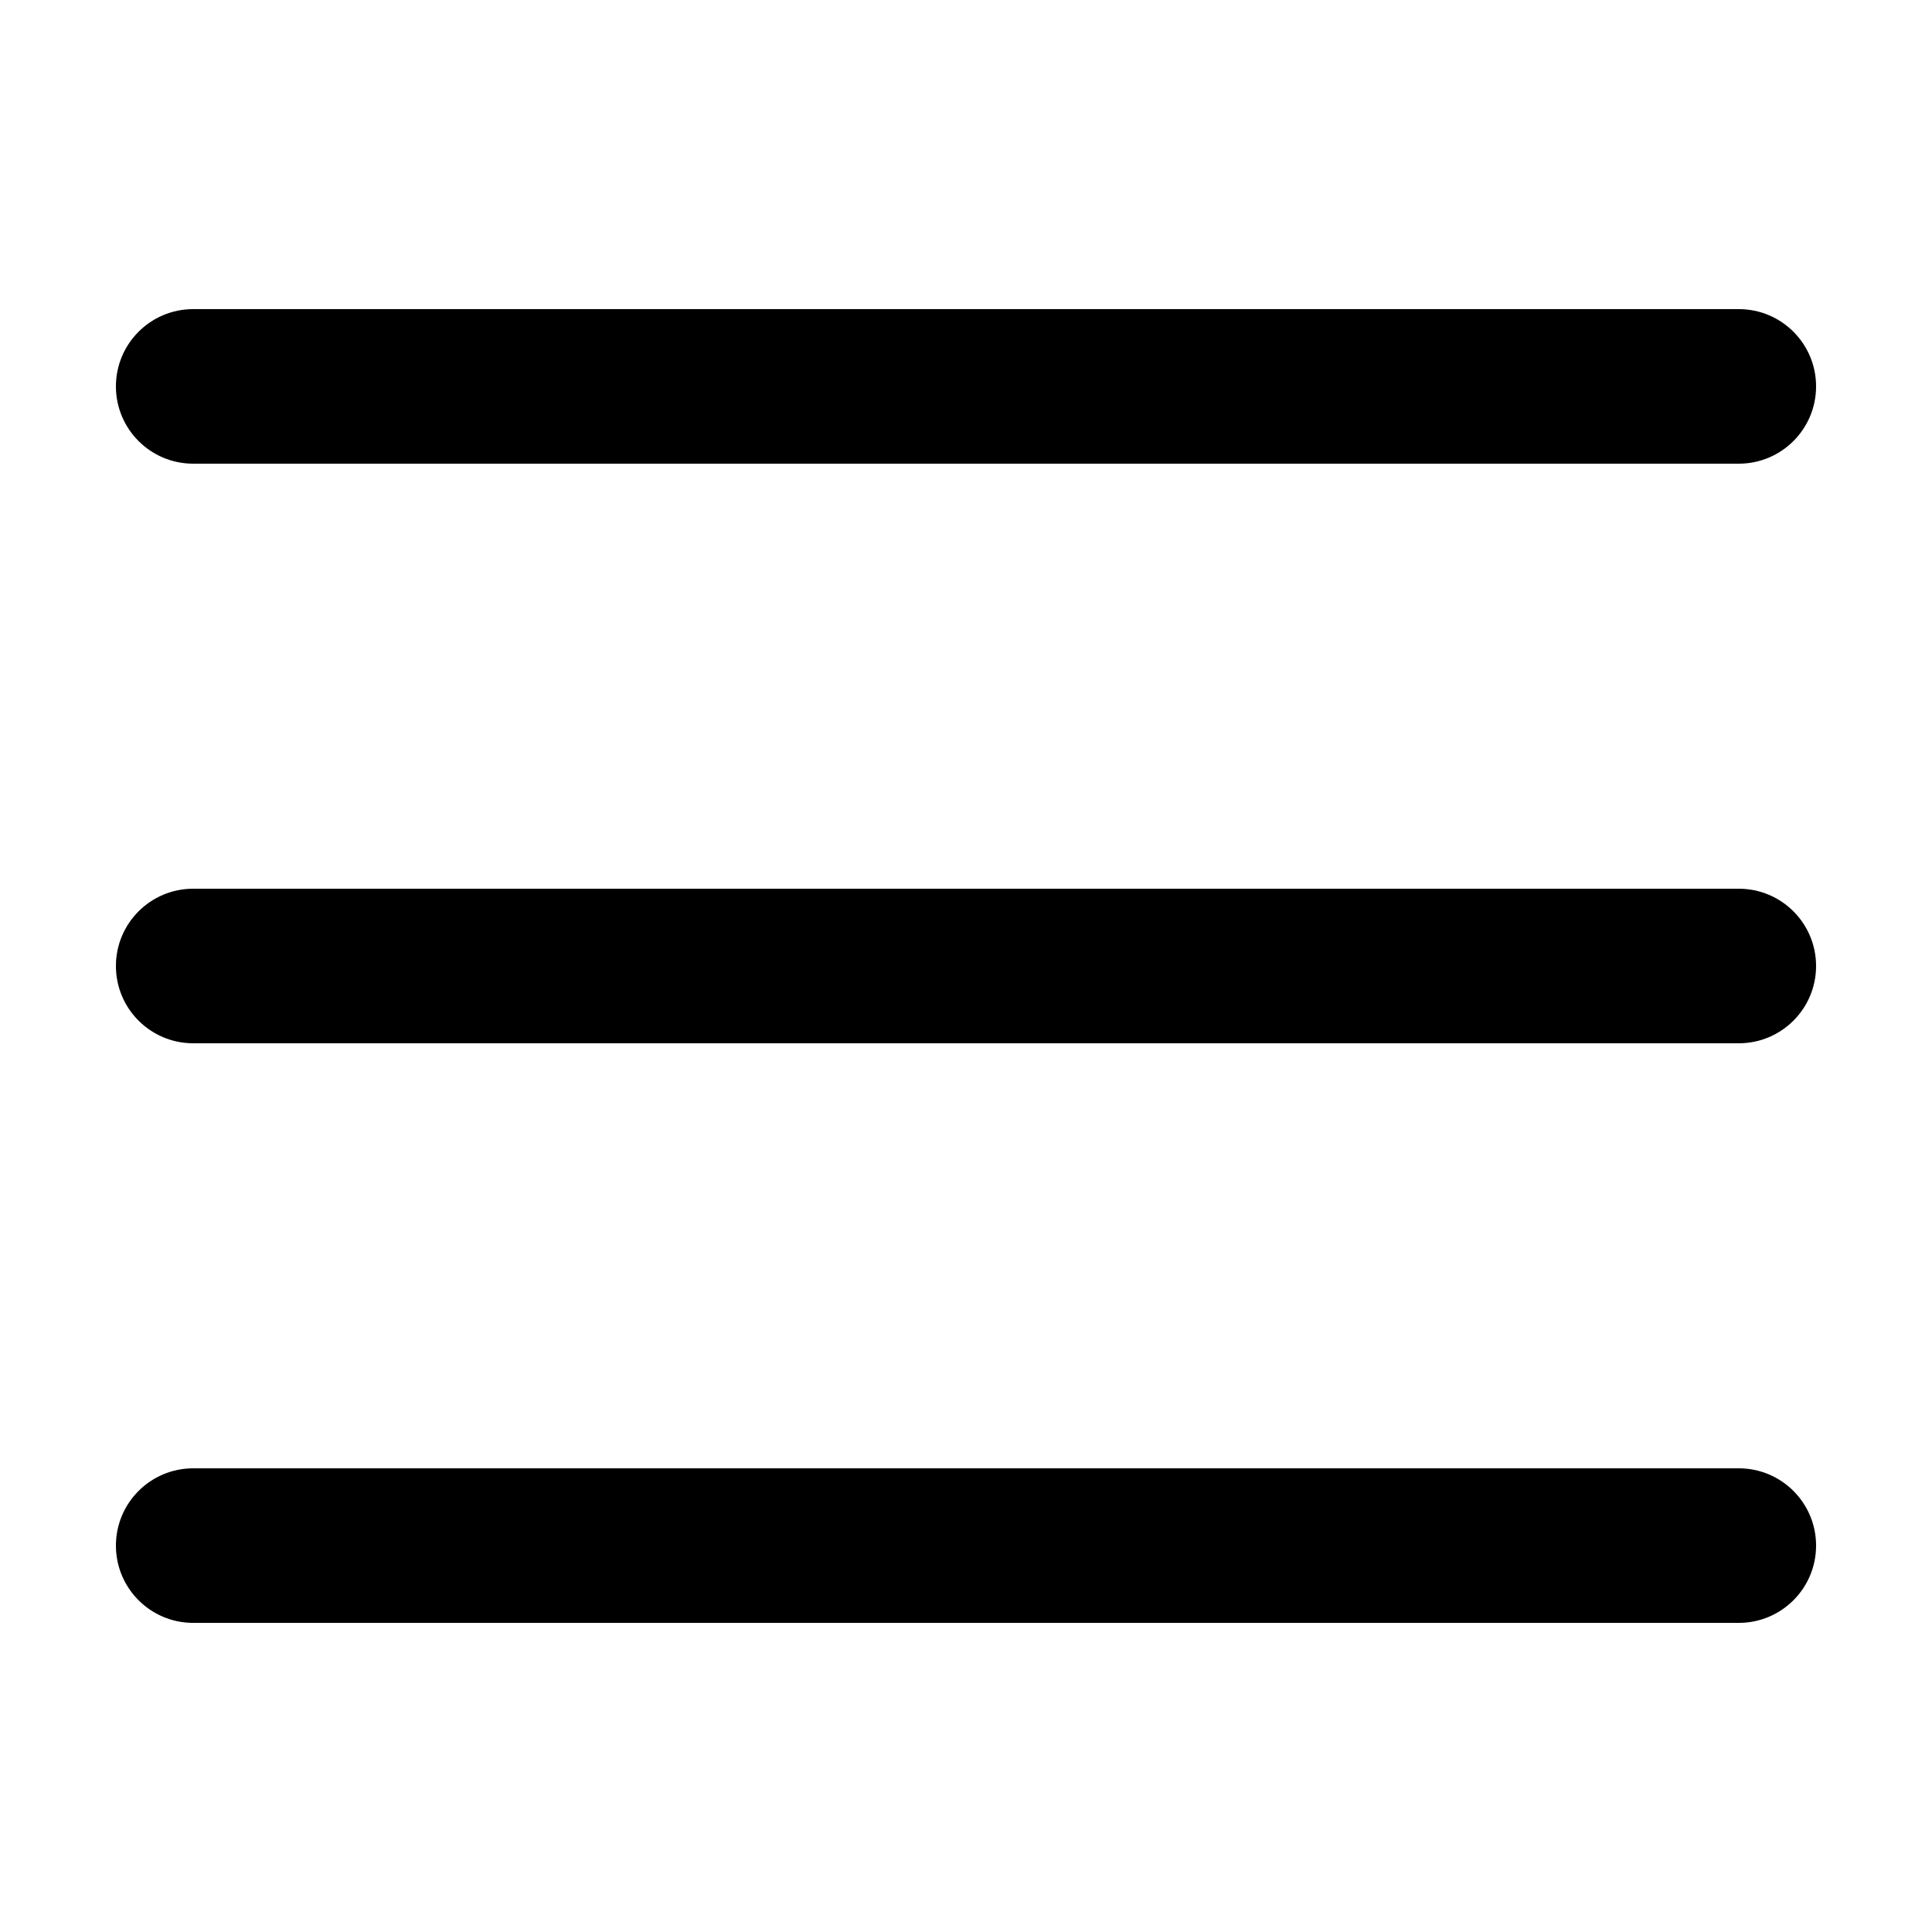
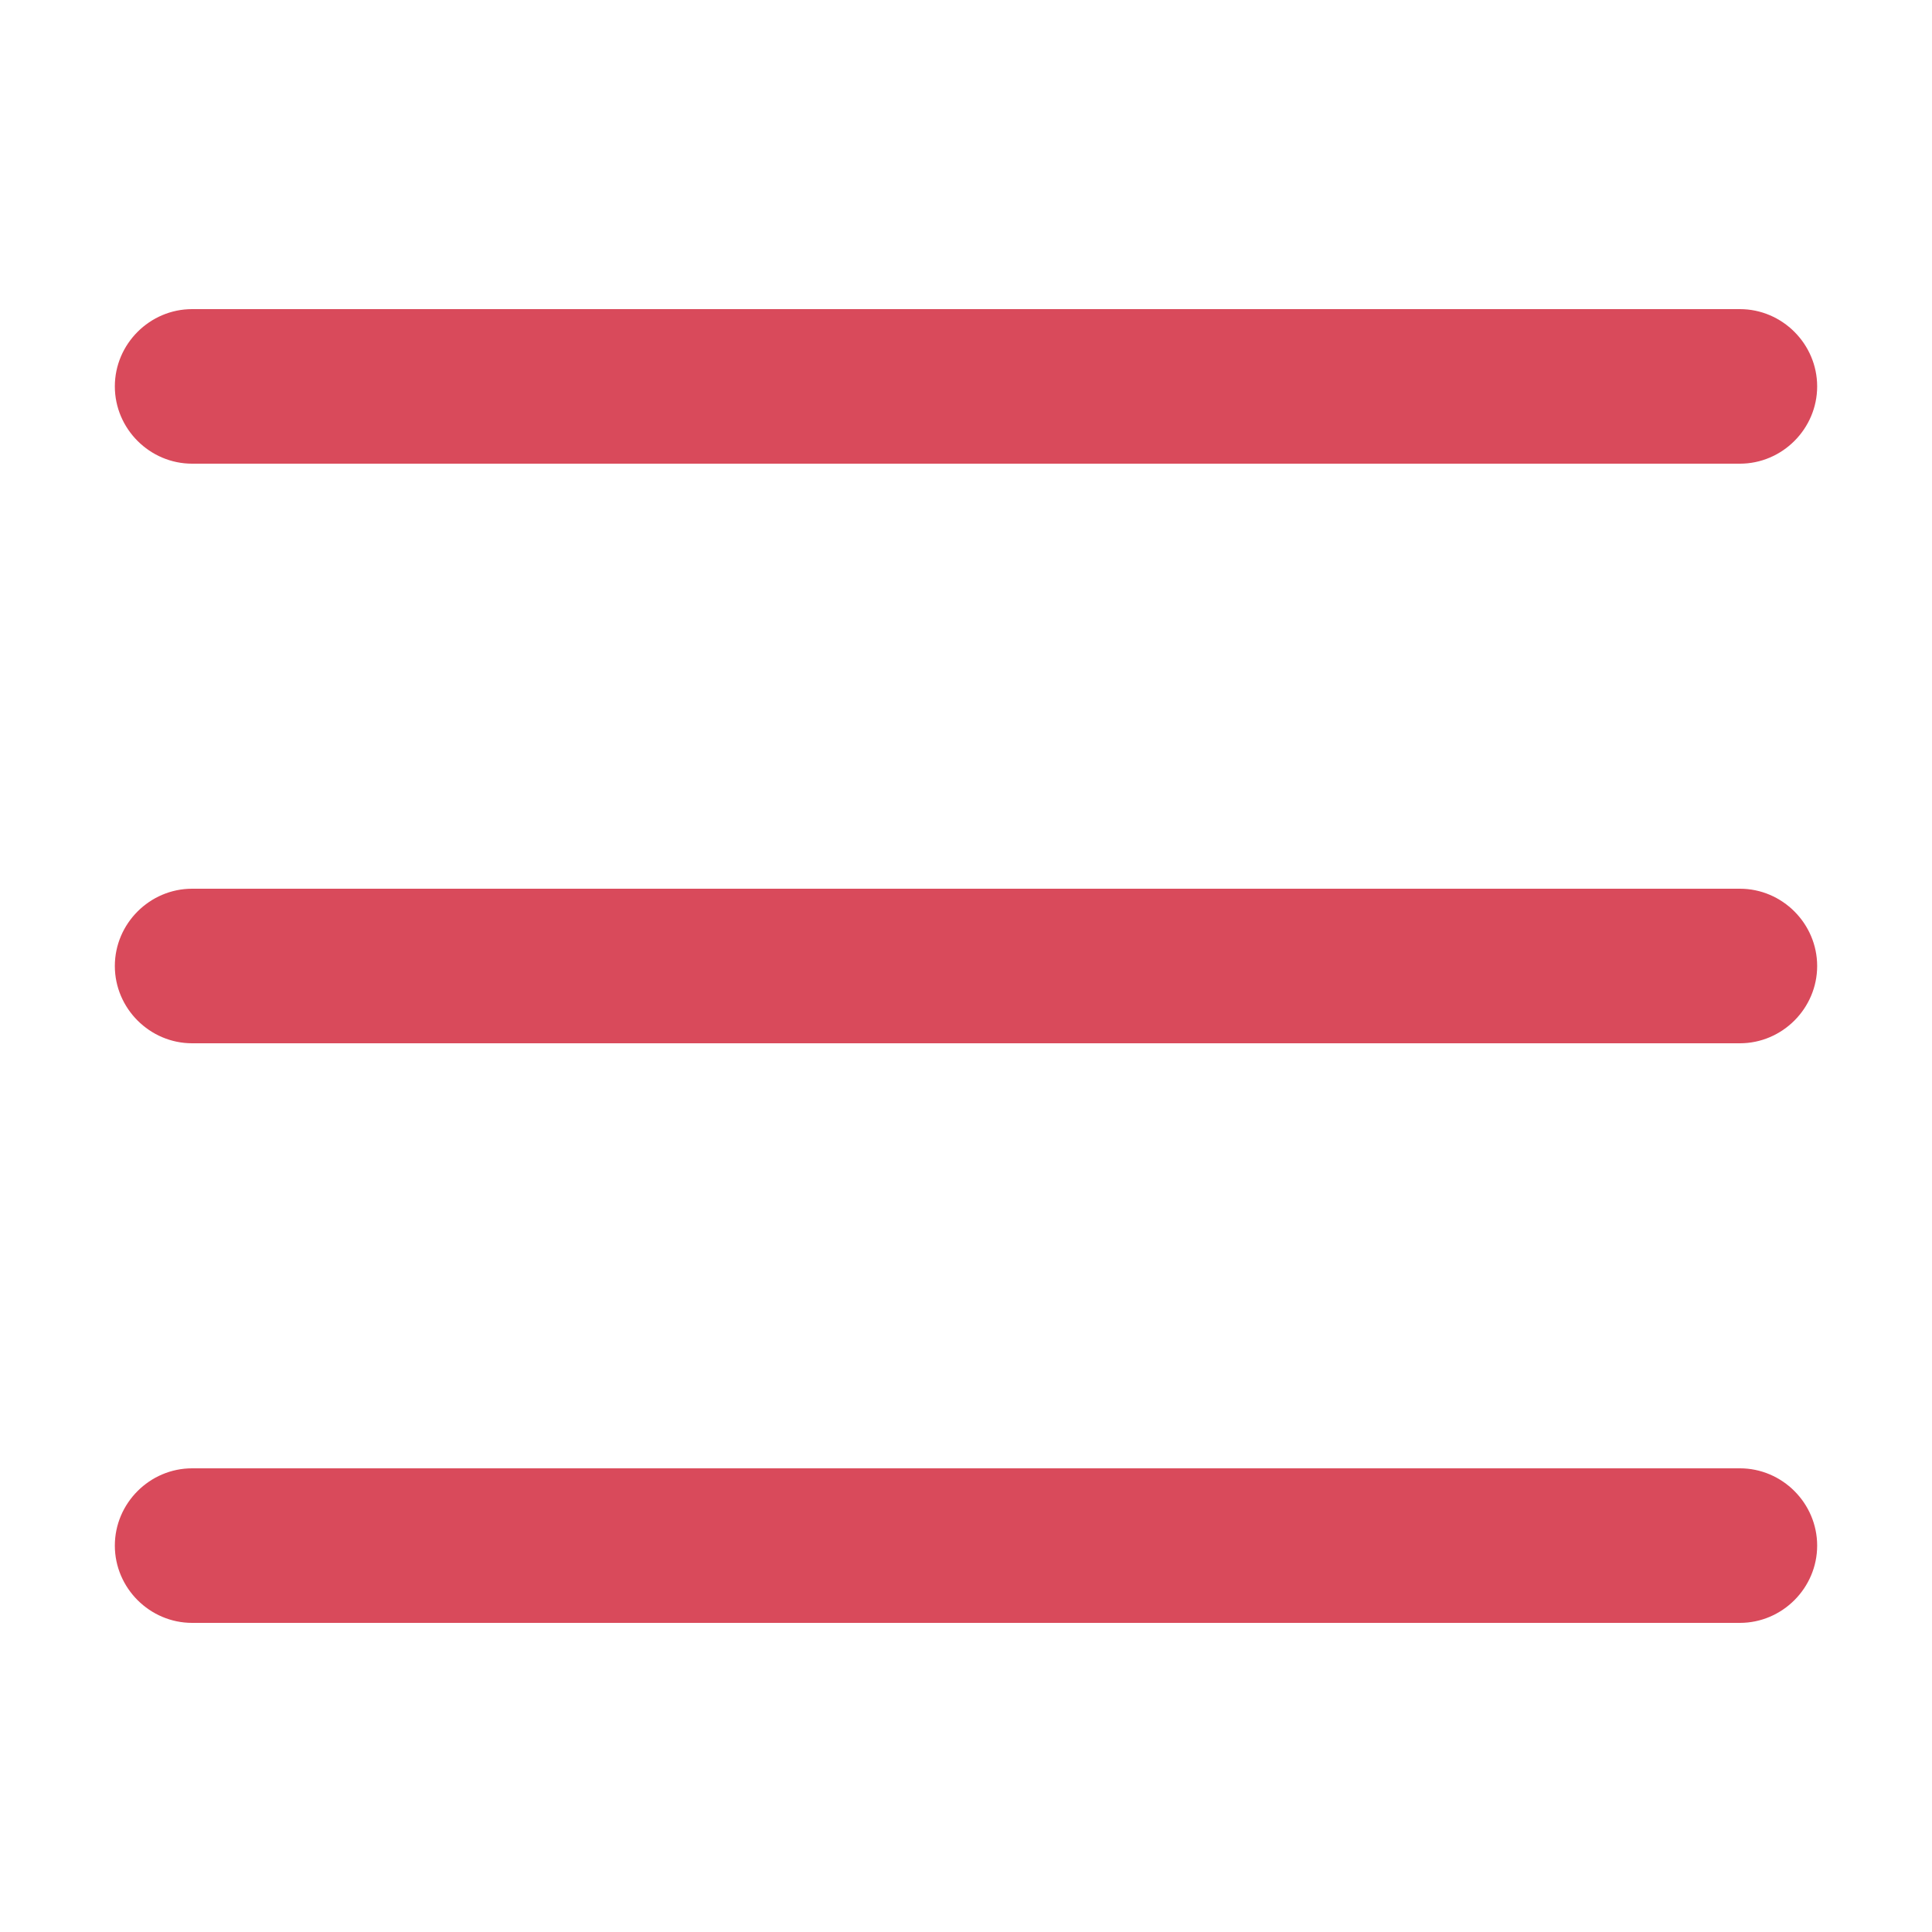
- <svg xmlns="http://www.w3.org/2000/svg" viewBox="0 0 50 50" width="50px" height="50px">
-   <path d="M 5 8 A 2 2 0 1 0 5 12 L 45 12 A 2 2 0 1 0 45 8 L 5 8 z M 5 23 A 2 2 0 1 0 5 27 L 45 27 A 2 2 0 1 0 45 23 L 5 23 z M 5 38 A 2 2 0 1 0 5 42 L 45 42 A 2 2 0 1 0 45 38 L 5 38 z" />
+ <svg xmlns="http://www.w3.org/2000/svg" width="100%" height="100%" viewBox="0 0 50 50" version="1.1" xml:space="preserve" style="fill-rule:evenodd;clip-rule:evenodd;stroke-linejoin:round;stroke-miterlimit:2;">
+   <path d="M5,8c-0.009,-0 -0.019,-0 -0.028,-0c-1.098,-0 -2,0.903 -2,2c-0,1.097 0.902,2 2,2c0.009,0 0.019,0 0.028,0l40,0c0.009,0 0.019,0 0.028,0c1.098,0 2,-0.903 2,-2c0,-1.097 -0.902,-2 -2,-2c-0.009,-0 -0.019,-0 -0.028,0l-40,0Zm0,15c-0.009,-0 -0.019,-0 -0.028,-0c-1.098,-0 -2,0.903 -2,2c-0,1.097 0.902,2 2,2c0.009,0 0.019,0 0.028,0l40,0c0.009,0 0.019,0 0.028,0c1.098,0 2,-0.903 2,-2c0,-1.097 -0.902,-2 -2,-2c-0.009,-0 -0.019,-0 -0.028,0l-40,0Zm0,15c-0.009,-0 -0.019,-0 -0.028,-0c-1.098,-0 -2,0.903 -2,2c-0,1.097 0.902,2 2,2c0.009,0 0.019,0 0.028,0l40,0c0.009,0 0.019,0 0.028,0c1.098,0 2,-0.903 2,-2c0,-1.097 -0.902,-2 -2,-2c-0.009,-0 -0.019,-0 -0.028,0l-40,0Z" style="fill:#d94a5b;fill-rule:nonzero;" />
</svg>
